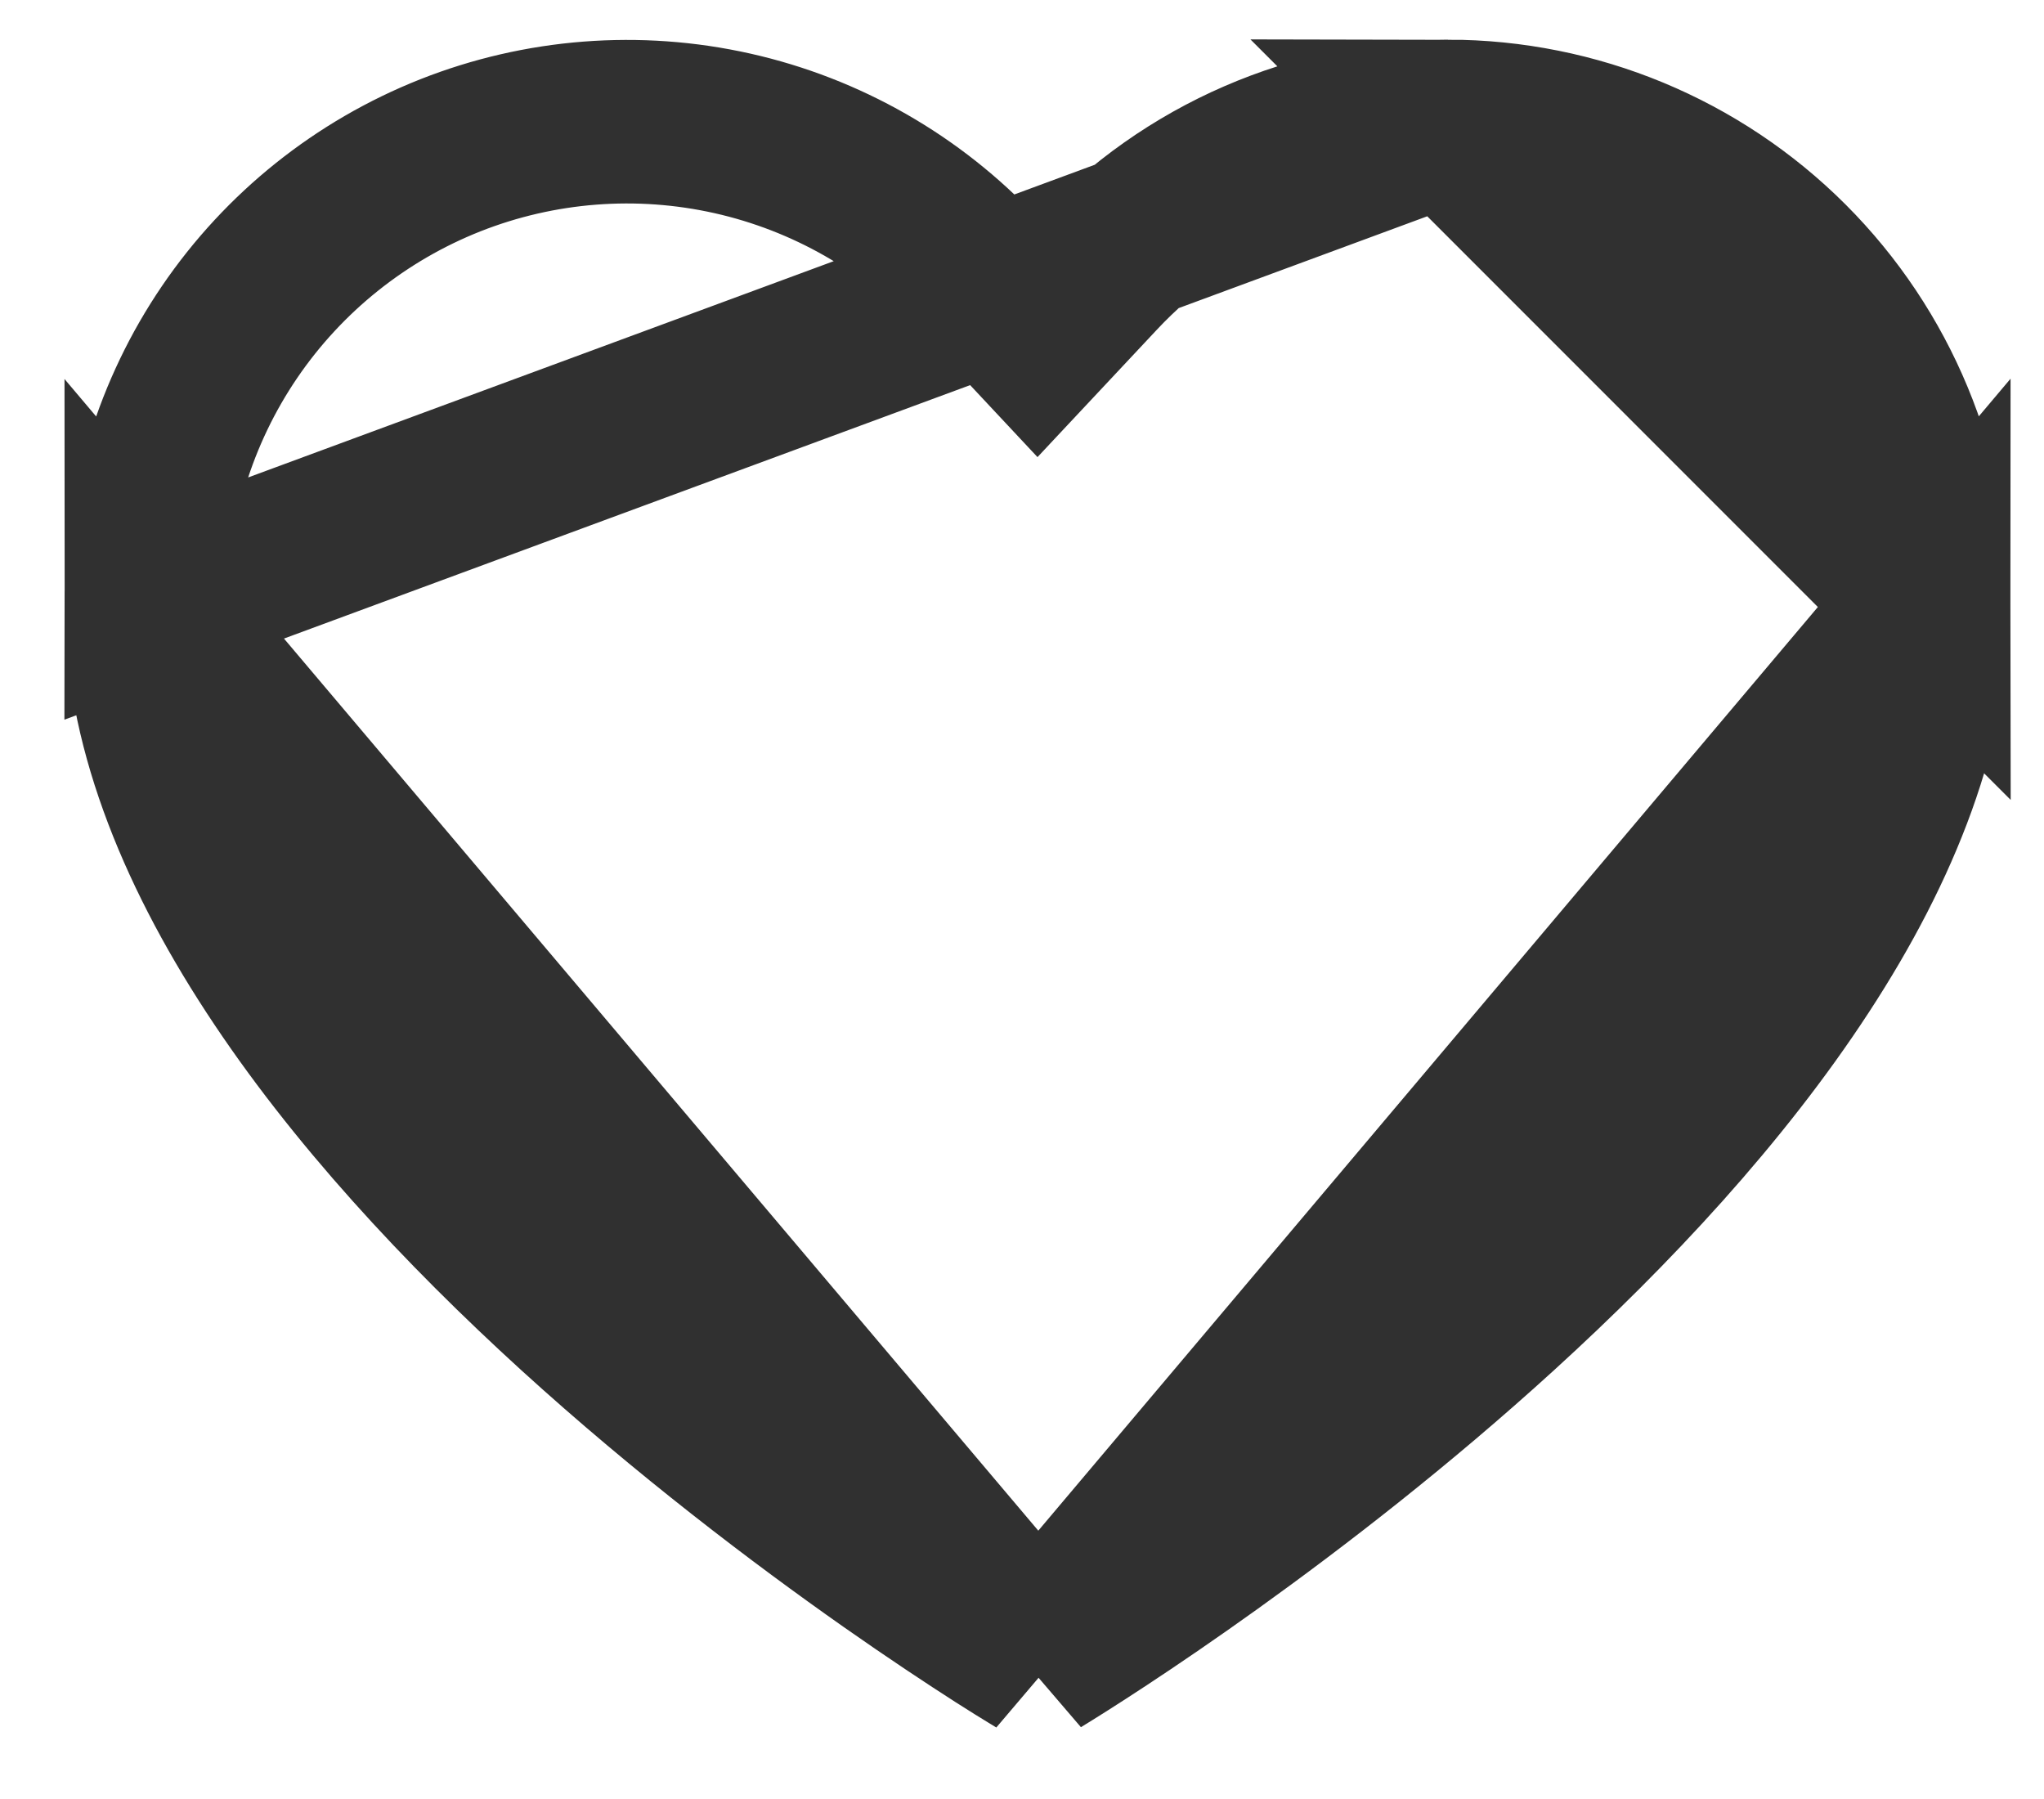
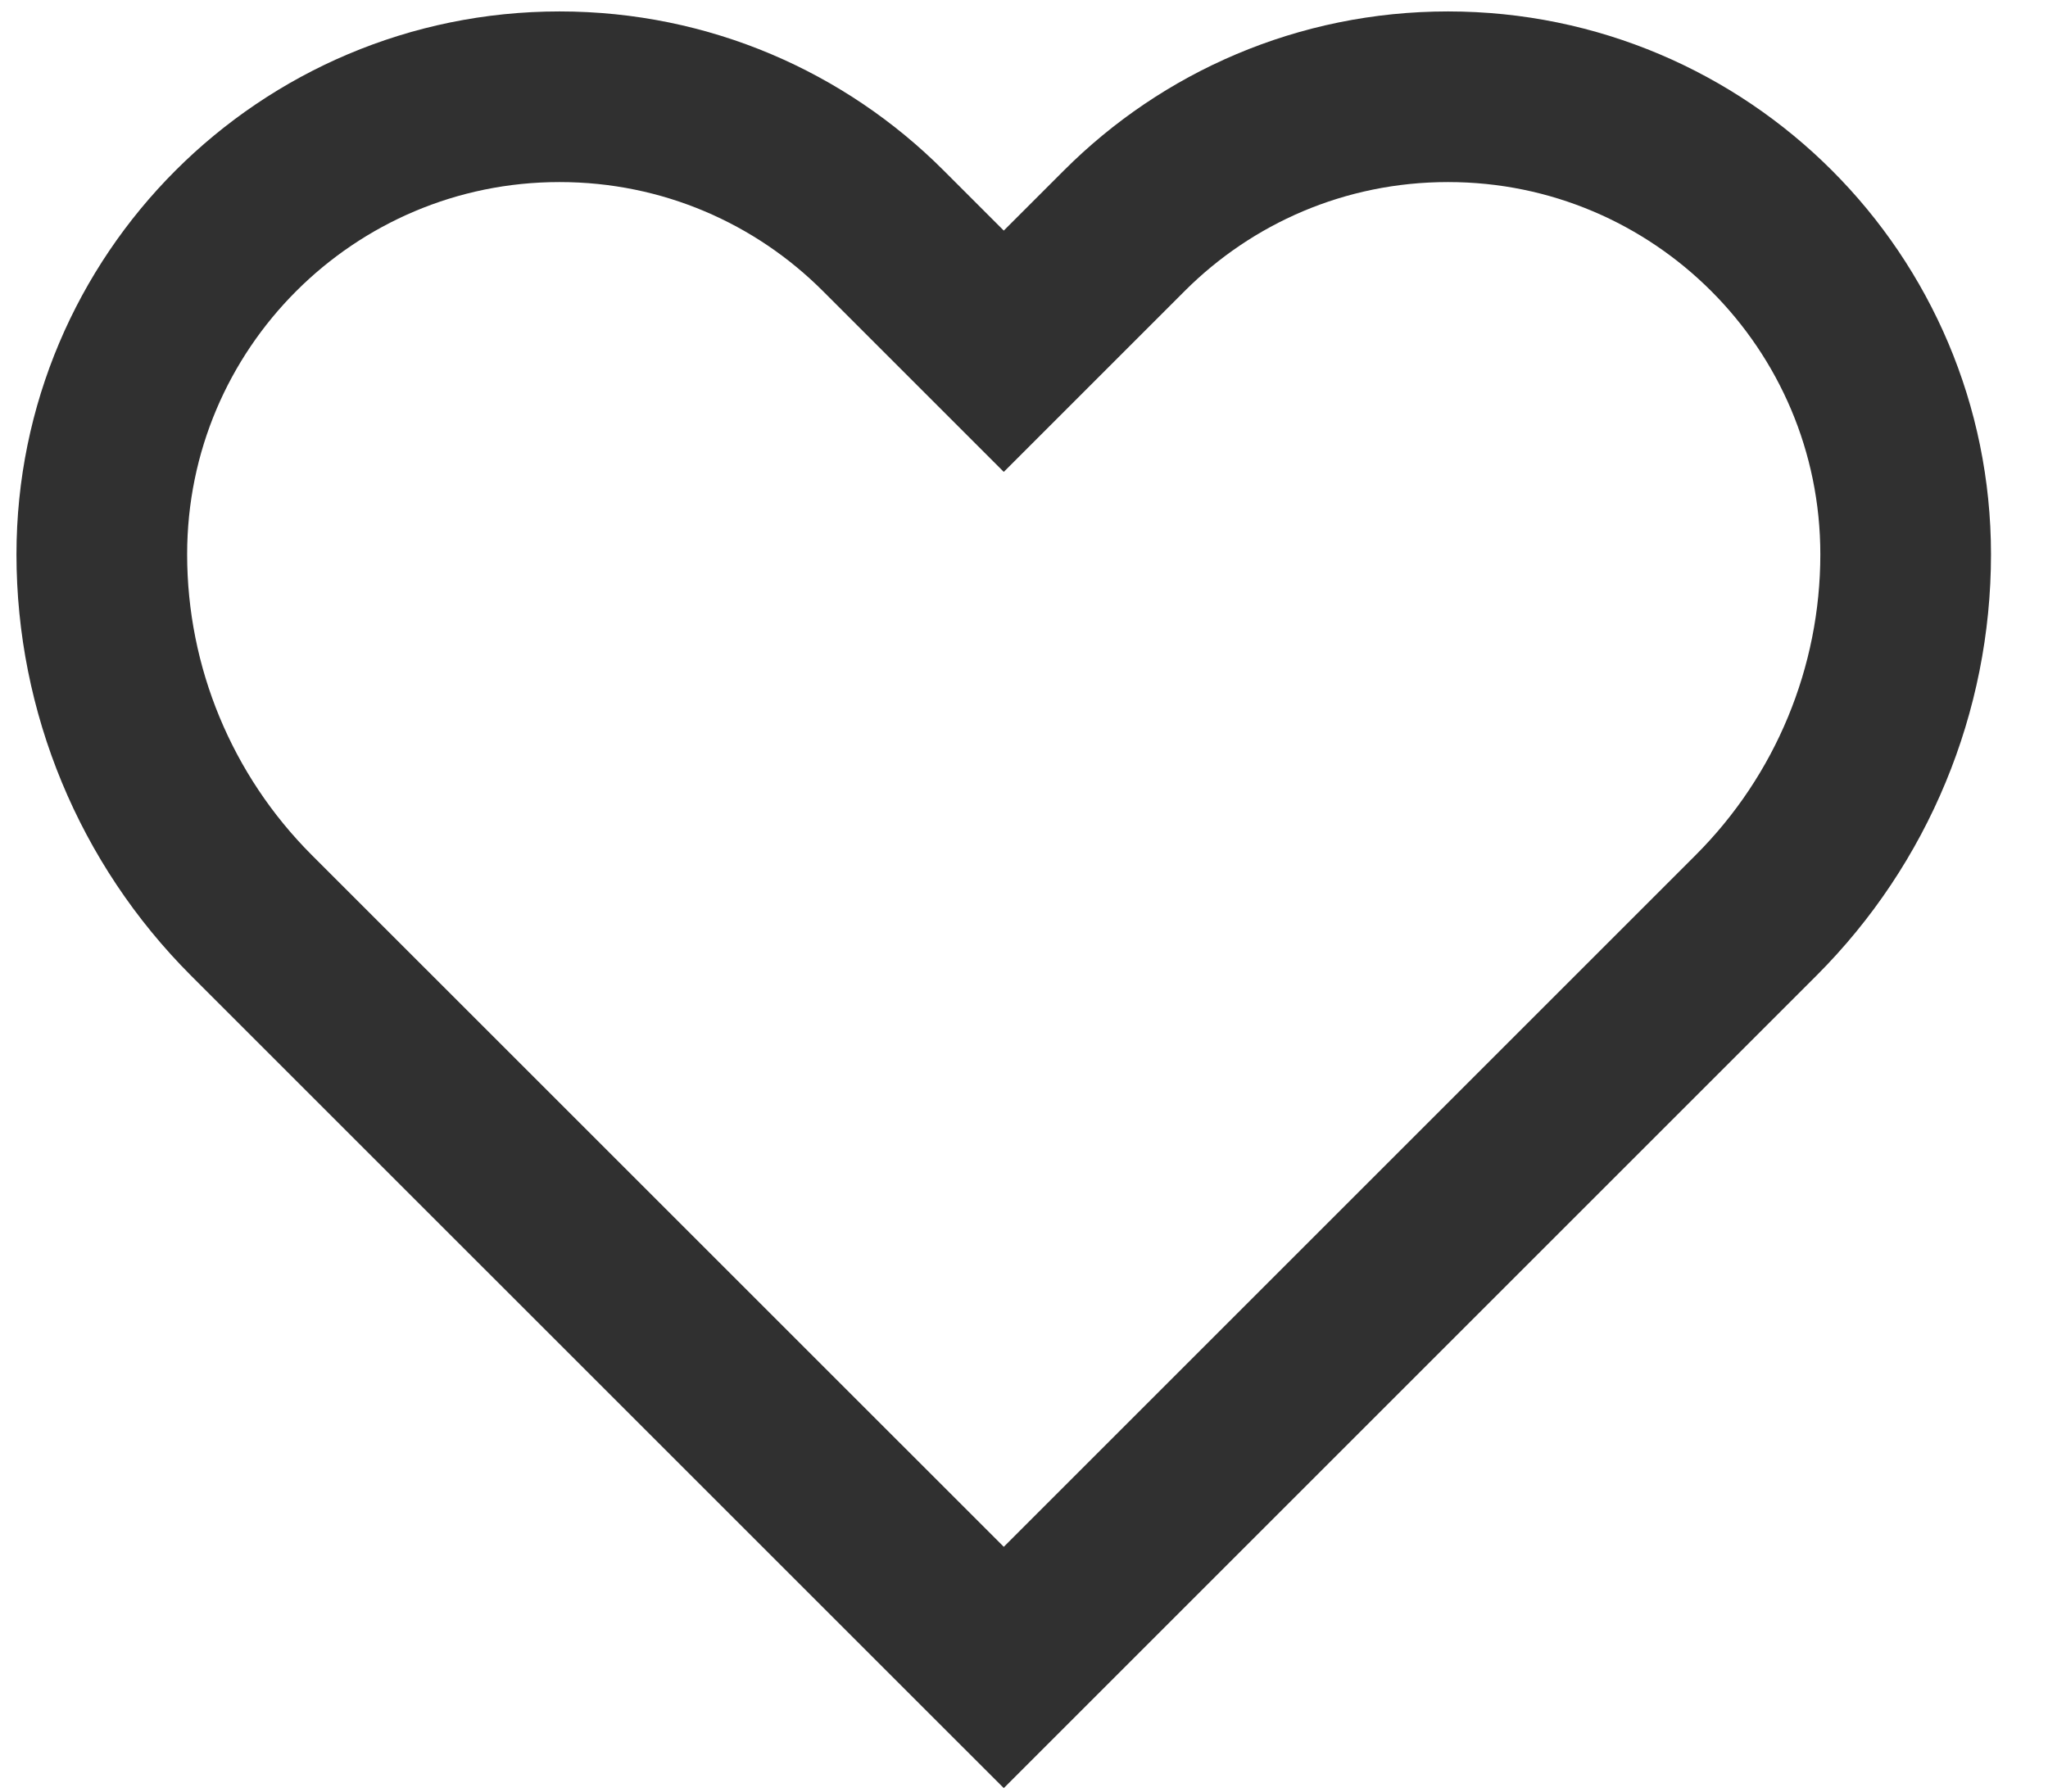
- <svg xmlns="http://www.w3.org/2000/svg" width="25" height="22" viewBox="0 0 25 22" fill="none">
-   <path d="M17.711 1.485C16.907 1.486 16.111 1.652 15.373 1.972C14.635 2.292 13.97 2.761 13.42 3.348L12.69 4.127L11.961 3.348C11.154 2.487 10.108 1.889 8.958 1.631C7.807 1.373 6.606 1.466 5.509 1.899C4.413 2.333 3.472 3.085 2.808 4.06C2.145 5.035 1.79 6.186 1.789 7.365L17.711 1.485ZM17.711 1.485C19.27 1.487 20.765 2.107 21.867 3.209C22.97 4.312 23.59 5.807 23.591 7.366L17.711 1.485ZM12.7 20.268C12.68 20.256 12.656 20.242 12.631 20.226C12.53 20.165 12.392 20.079 12.224 19.972C11.887 19.756 11.428 19.453 10.889 19.075C9.81 18.317 8.419 17.264 7.047 16.015C5.672 14.762 4.341 13.336 3.361 11.834C2.376 10.326 1.789 8.812 1.789 7.366L12.7 20.268ZM12.7 20.268C13.287 19.91 15.837 18.293 18.336 16.015C19.71 14.763 21.04 13.336 22.02 11.834C23.005 10.326 23.591 8.813 23.591 7.366L12.7 20.268Z" stroke="#303030" stroke-width="2" />
+ <svg xmlns="http://www.w3.org/2000/svg" width="24" height="21" viewBox="0 0 24 21" fill="none">
+   <path d="M11.056 3.41L11.763 4.117L12.47 3.41L13.176 2.704C14.147 1.733 15.486 1.134 16.969 1.134C19.931 1.134 22.332 3.536 22.332 6.498C22.332 8.084 21.703 9.605 20.58 10.728L11.763 19.545L2.945 10.728C1.823 9.605 1.193 8.084 1.193 6.498C1.193 3.536 3.595 1.134 6.557 1.134C8.04 1.134 9.379 1.733 10.35 2.704L11.056 3.41Z" stroke="#303030" stroke-width="2" />
</svg>
